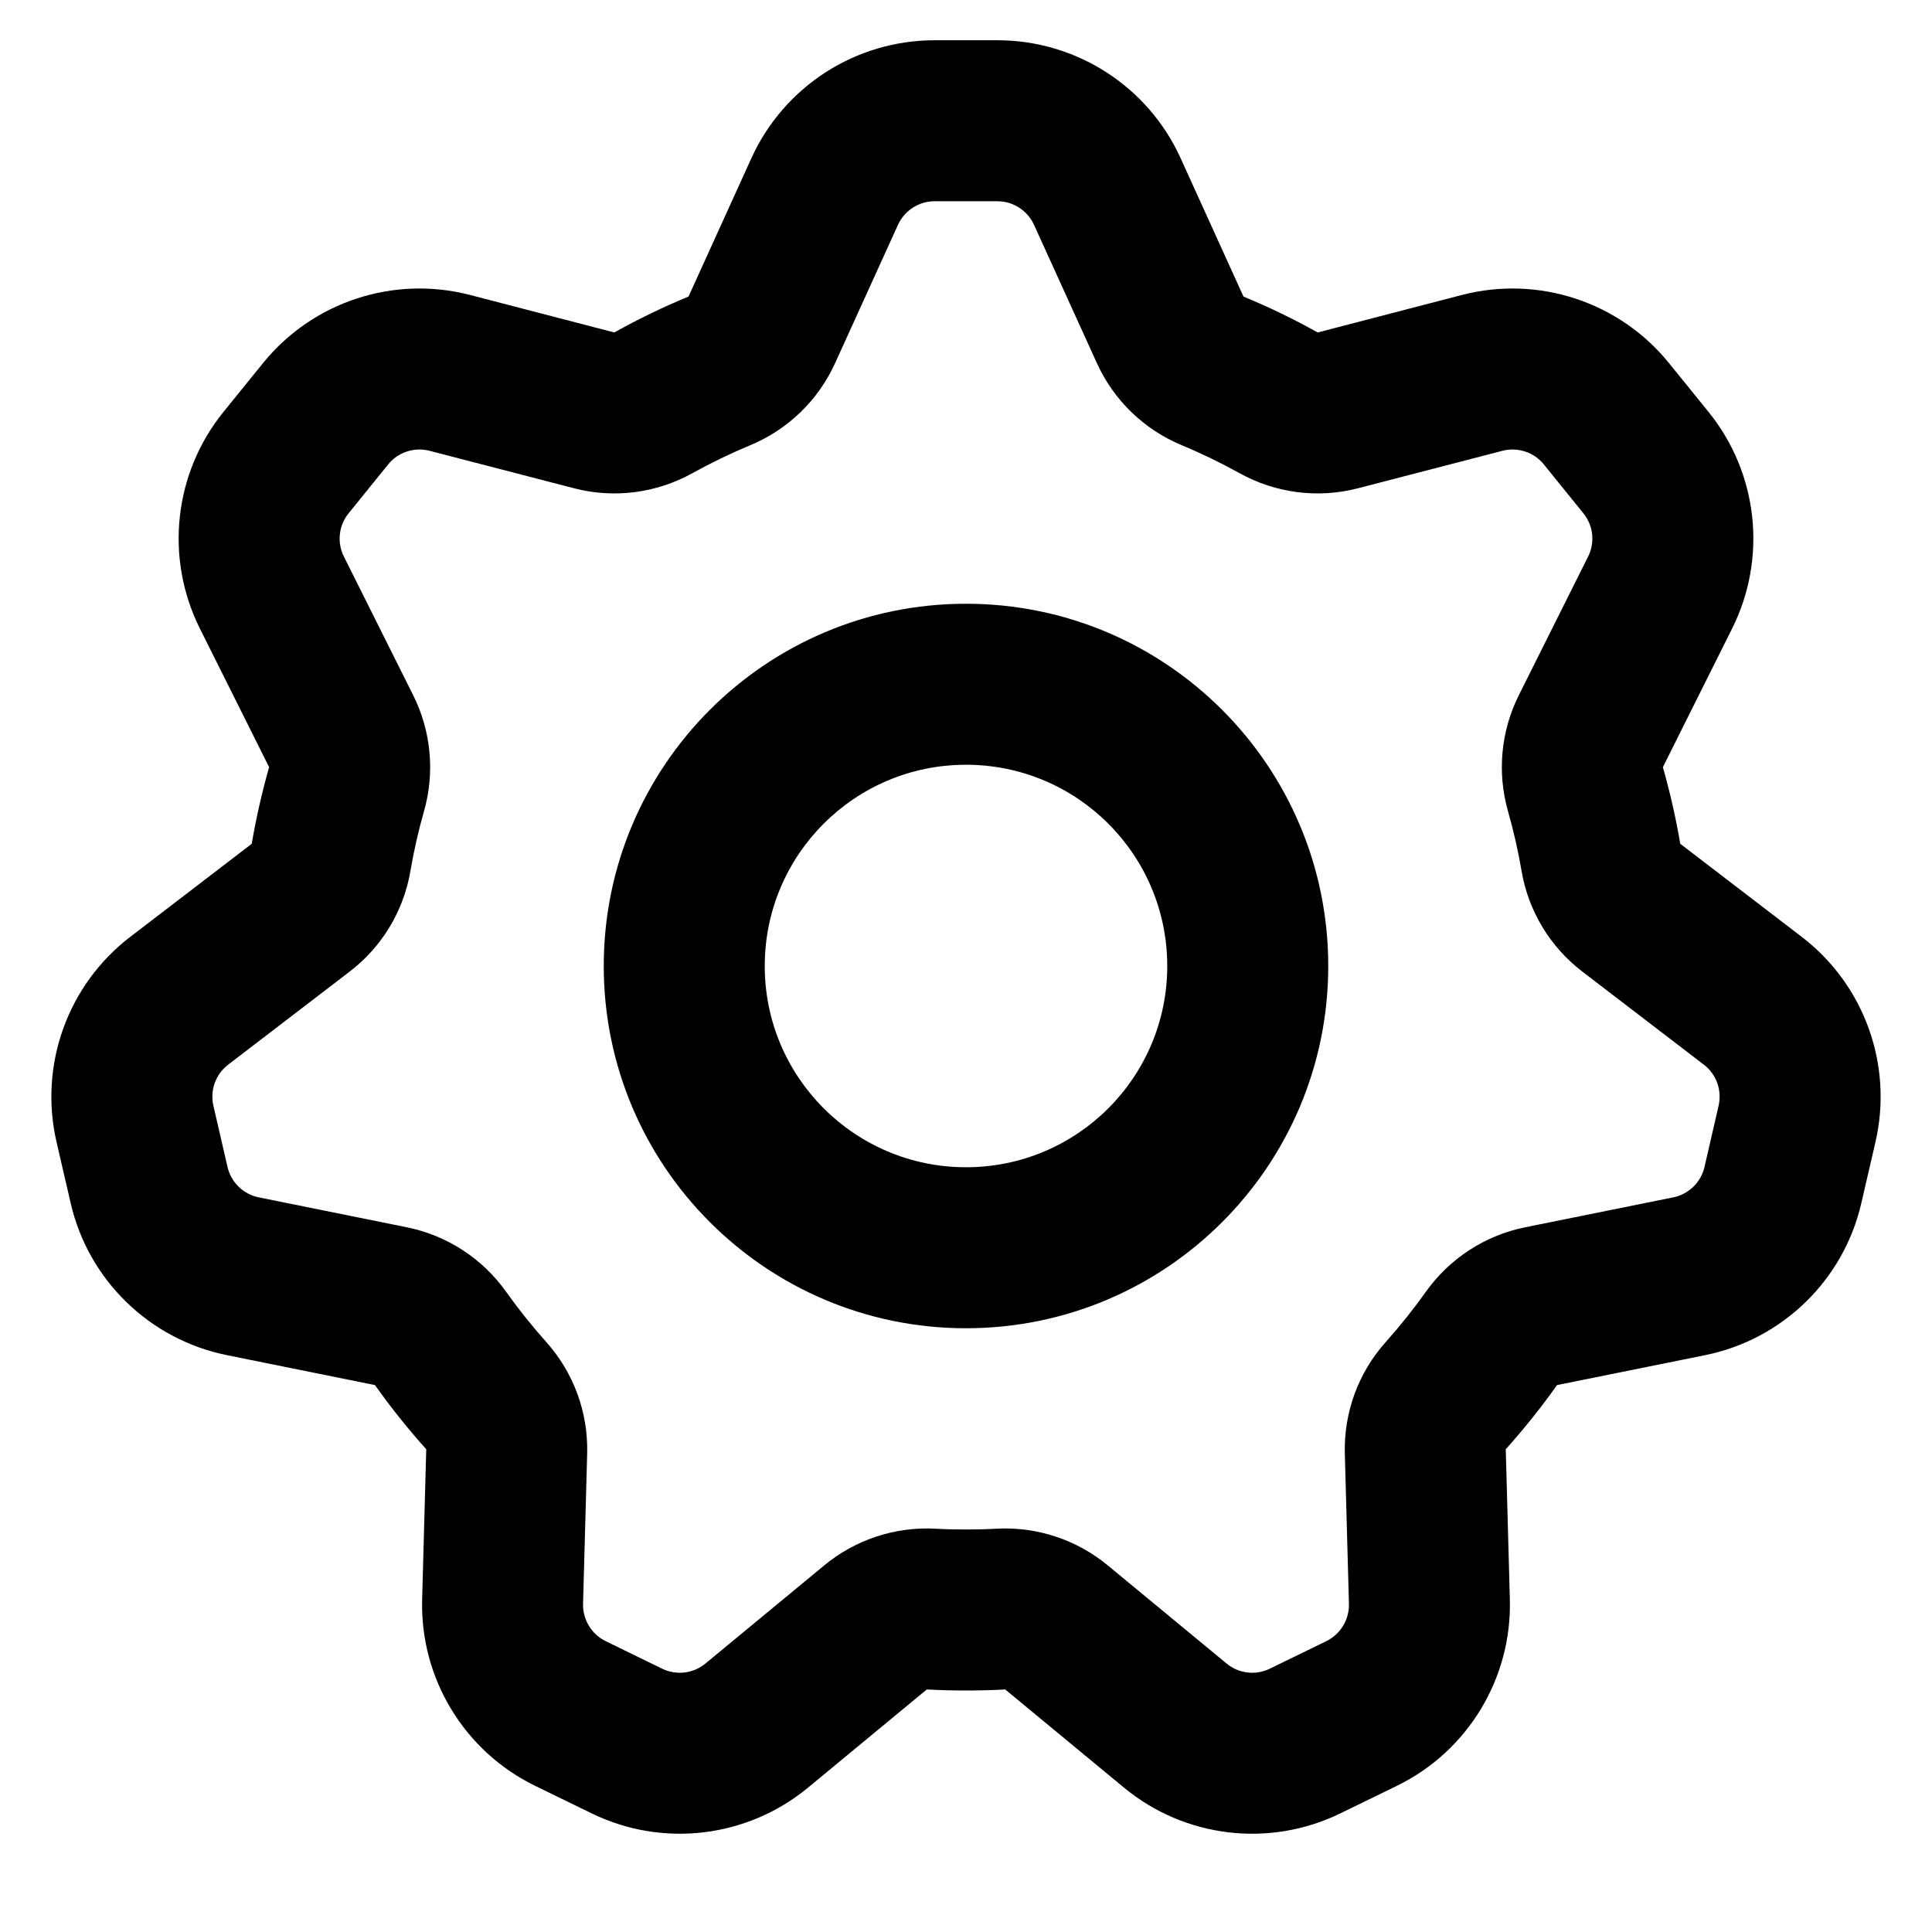
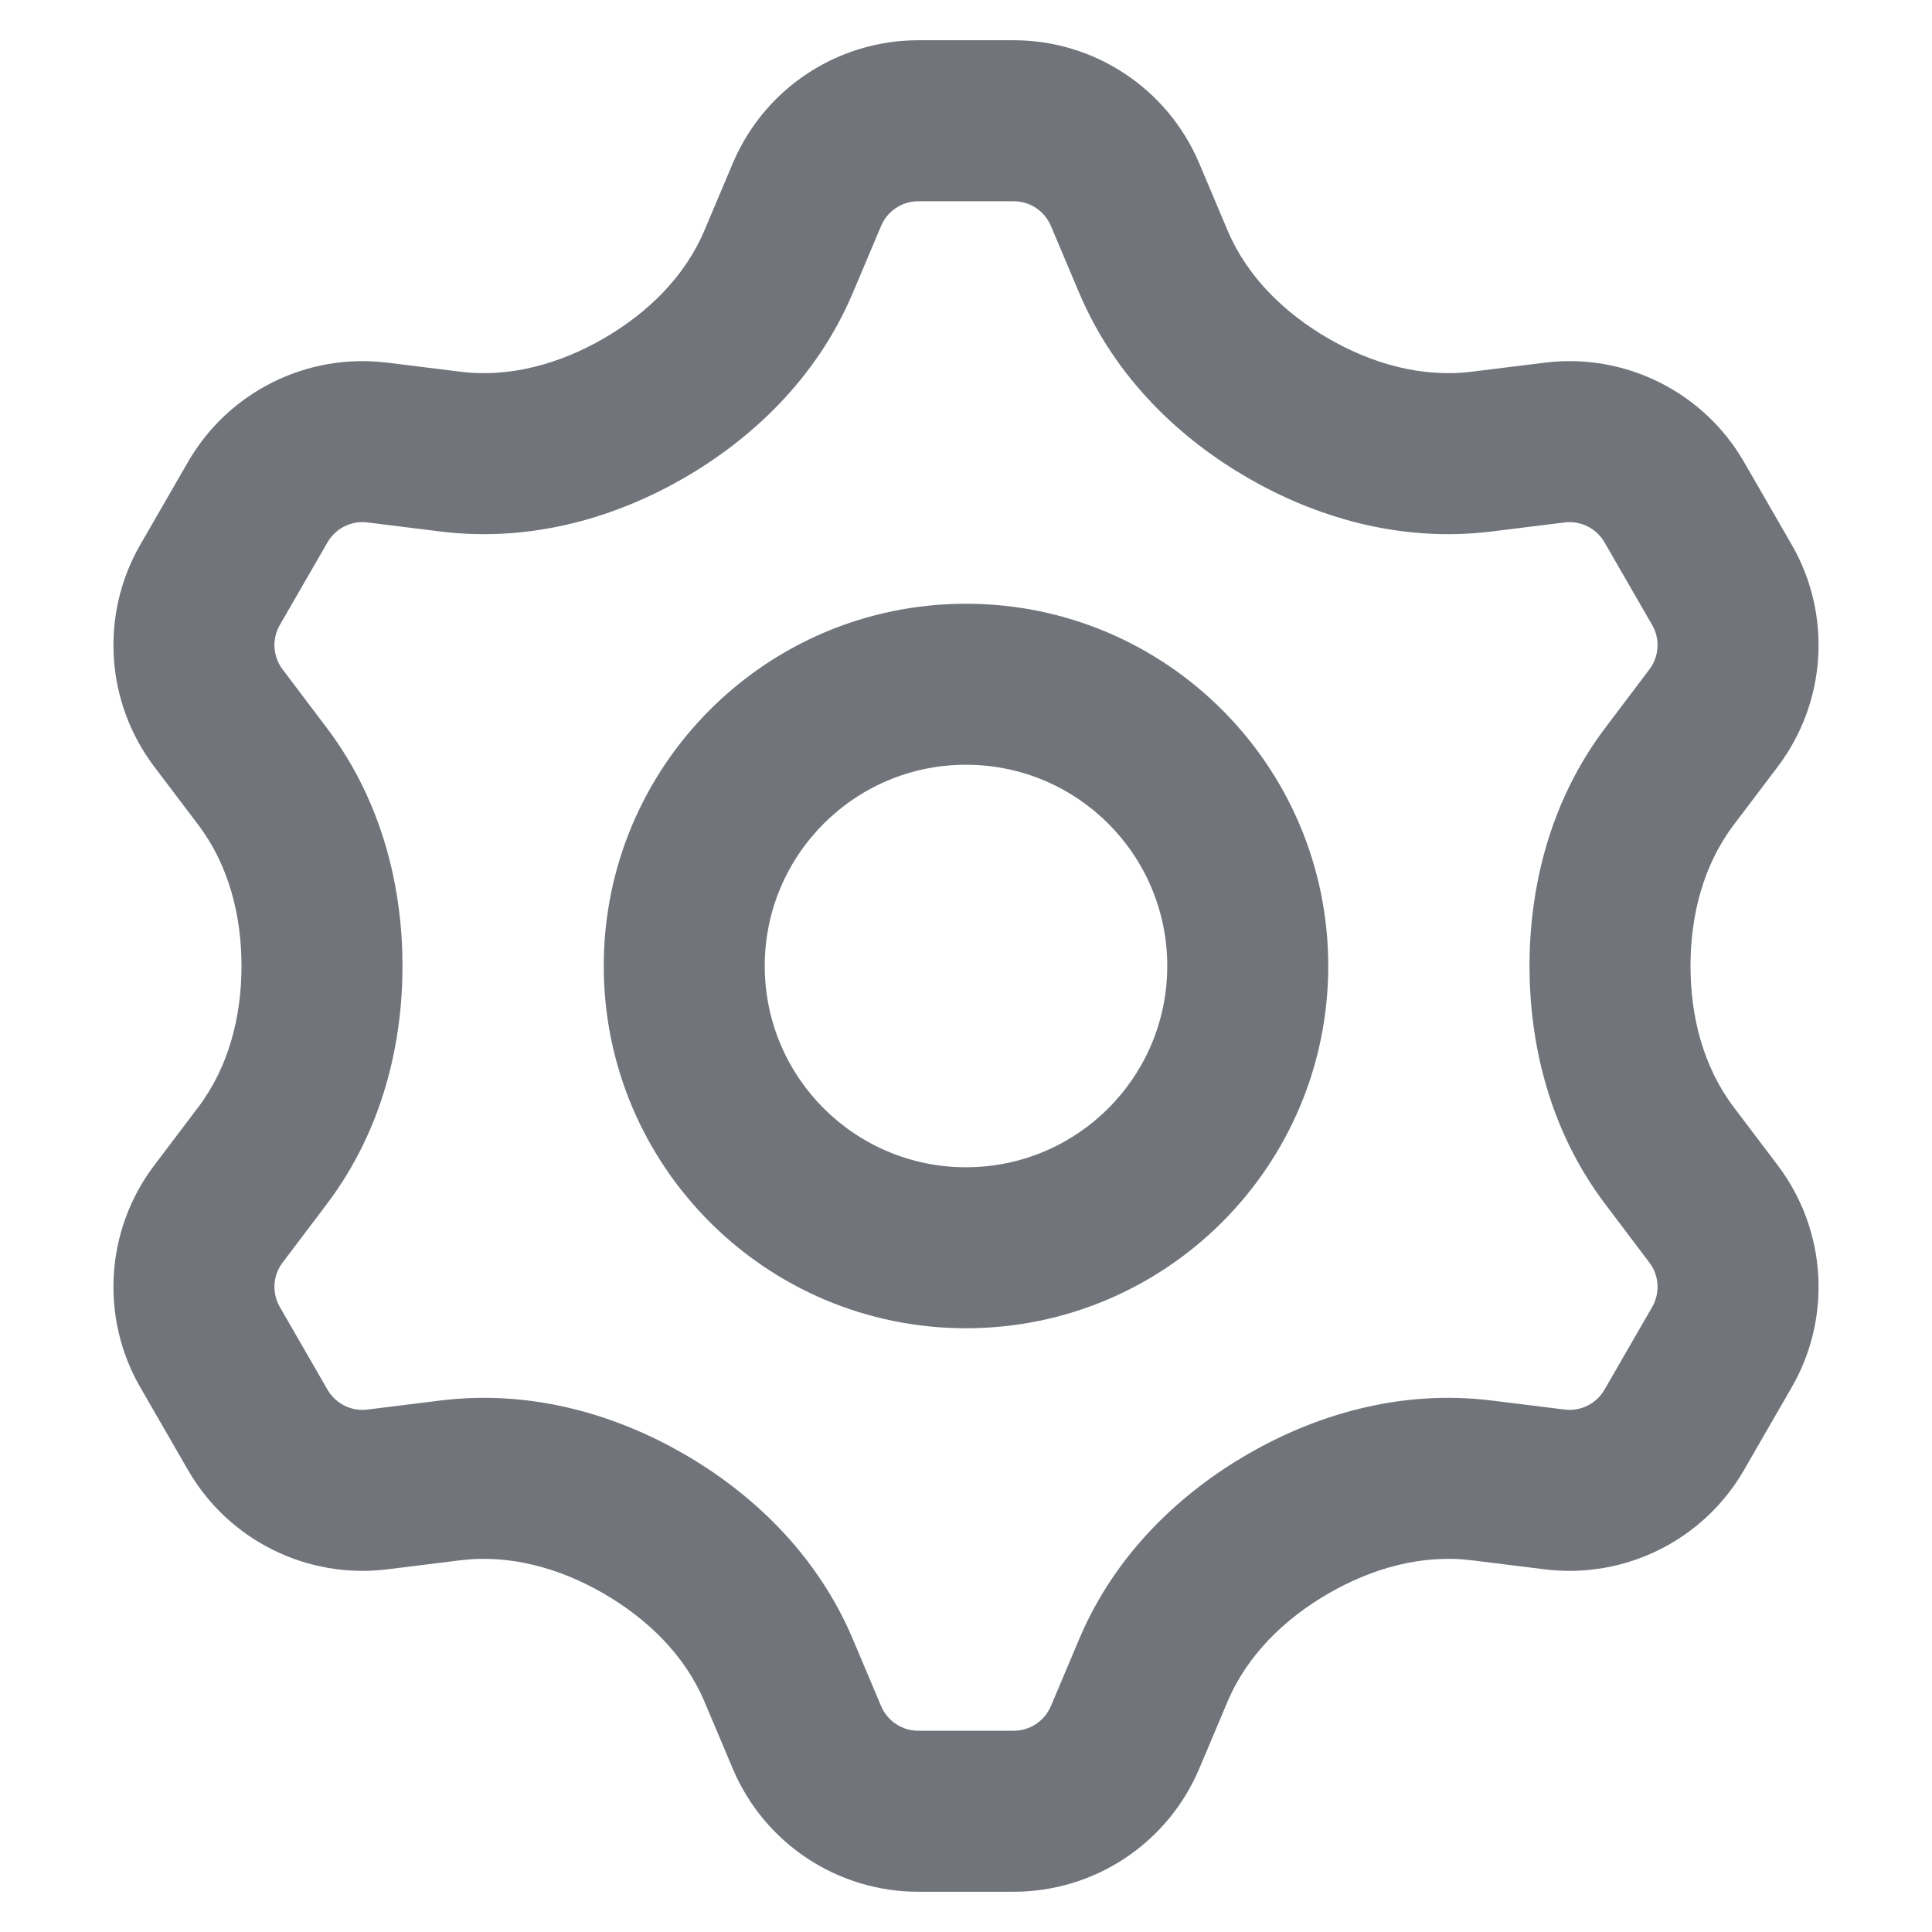
<svg xmlns="http://www.w3.org/2000/svg" width="24" height="24" viewBox="0 0 24 24" fill="none">
-   <path fill-rule="evenodd" clip-rule="evenodd" d="M10.374 4.511C10.164 4.973 9.787 5.337 9.319 5.531C9.074 5.633 8.835 5.749 8.603 5.877C8.154 6.127 7.626 6.195 7.129 6.065L5.336 5.6C5.146 5.551 4.945 5.617 4.822 5.769L4.331 6.376C4.207 6.528 4.184 6.739 4.272 6.914L5.132 8.635C5.356 9.082 5.404 9.597 5.267 10.078C5.198 10.319 5.142 10.566 5.099 10.817C5.015 11.315 4.745 11.763 4.343 12.07L2.834 13.226C2.678 13.345 2.607 13.544 2.651 13.736L2.826 14.496C2.87 14.687 3.022 14.835 3.214 14.874L5.055 15.246C5.553 15.347 5.994 15.634 6.288 16.048C6.442 16.264 6.608 16.472 6.784 16.669C7.126 17.05 7.308 17.547 7.294 18.058L7.243 19.924C7.238 20.119 7.348 20.301 7.524 20.387L8.225 20.729C8.402 20.815 8.612 20.79 8.763 20.665L10.24 19.445C10.626 19.126 11.119 18.963 11.62 18.99C11.745 18.997 11.872 19 12 19C12.128 19 12.255 18.997 12.38 18.99C12.881 18.963 13.374 19.126 13.76 19.445L15.237 20.665C15.388 20.79 15.598 20.815 15.774 20.729L16.476 20.387C16.652 20.301 16.762 20.119 16.757 19.924L16.706 18.058C16.692 17.547 16.874 17.05 17.216 16.669C17.392 16.472 17.558 16.264 17.712 16.048C18.006 15.634 18.447 15.347 18.945 15.246L20.786 14.874C20.978 14.835 21.13 14.687 21.174 14.496L21.349 13.736C21.393 13.544 21.322 13.345 21.166 13.226L19.657 12.07C19.255 11.763 18.985 11.315 18.901 10.817C18.858 10.566 18.802 10.319 18.733 10.078C18.596 9.597 18.644 9.082 18.868 8.635L19.728 6.914C19.816 6.739 19.793 6.528 19.669 6.376L21.172 5.159L19.669 6.376L19.178 5.769C19.055 5.617 18.854 5.551 18.664 5.6L16.871 6.065C16.374 6.195 15.846 6.127 15.396 5.877C15.165 5.749 14.927 5.633 14.681 5.531C14.213 5.337 13.836 4.973 13.626 4.511L12.845 2.793C12.764 2.615 12.586 2.5 12.39 2.5H11.61C11.414 2.5 11.236 2.615 11.155 2.793L10.374 4.511ZM15.447 3.684L14.666 1.965C14.261 1.073 13.371 0.5 12.39 0.5H11.61C10.629 0.5 9.74 1.073 9.334 1.965L8.553 3.684C8.236 3.815 7.928 3.964 7.631 4.13L5.839 3.664C4.89 3.418 3.884 3.749 3.267 4.511L2.776 5.117C2.159 5.879 2.045 6.931 2.483 7.808L3.343 9.53C3.255 9.841 3.182 10.159 3.127 10.482L1.618 11.638C0.84 12.234 0.482 13.23 0.702 14.185L0.878 14.946C1.098 15.901 1.857 16.639 2.818 16.834L4.658 17.206C4.855 17.484 5.068 17.75 5.295 18.003L5.244 19.869C5.218 20.849 5.766 21.754 6.647 22.184L7.349 22.526C8.23 22.956 9.281 22.831 10.037 22.207L11.513 20.987C11.675 20.996 11.837 21 12 21C12.163 21 12.325 20.996 12.487 20.987L13.963 22.207C14.719 22.831 15.77 22.956 16.651 22.526L17.353 22.184C18.234 21.754 18.782 20.849 18.756 19.869L18.705 18.003C18.932 17.75 19.145 17.484 19.342 17.206L21.183 16.834C22.143 16.639 22.902 15.901 23.122 14.946L23.298 14.185C23.518 13.23 23.16 12.234 22.382 11.638L20.873 10.482C20.818 10.159 20.745 9.841 20.657 9.53L21.517 7.808C21.955 6.931 21.841 5.879 21.224 5.117L20.733 4.511C20.116 3.749 19.11 3.418 18.161 3.664L16.369 4.13C16.072 3.964 15.764 3.815 15.447 3.684ZM16.5 12C16.5 14.485 14.485 16.5 12 16.5C9.515 16.5 7.5 14.485 7.5 12C7.5 9.515 9.515 7.5 12 7.5C14.485 7.5 16.5 9.515 16.5 12ZM14.5 12C14.5 13.381 13.381 14.5 12 14.5C10.619 14.5 9.5 13.381 9.5 12C9.5 10.619 10.619 9.5 12 9.5C13.381 9.5 14.5 10.619 14.5 12Z" fill="black" />
+   <path fill-rule="evenodd" clip-rule="evenodd" d="M11.407 2.5C11.206 2.5 11.025 2.62 10.946 2.805L10.592 3.643C10.136 4.72 9.313 5.466 8.5 5.936C7.681 6.41 6.626 6.746 5.468 6.602L4.564 6.49C4.365 6.465 4.17 6.562 4.069 6.736L3.476 7.764C3.376 7.938 3.389 8.155 3.51 8.315L4.06 9.043C4.763 9.973 5 11.056 5 12C5 12.944 4.763 14.027 4.06 14.957L3.51 15.685L1.914 14.479L2.464 13.752C2.842 13.252 3 12.627 3 12C3 11.373 2.842 10.748 2.464 10.248L1.914 9.521C1.309 8.719 1.242 7.633 1.744 6.764L2.337 5.736C2.839 4.867 3.813 4.382 4.81 4.505L5.714 4.617C6.336 4.695 6.955 4.519 7.498 4.205C8.041 3.891 8.506 3.441 8.75 2.864L9.104 2.026C9.496 1.101 10.402 0.5 11.407 0.5H12.593C13.597 0.5 14.504 1.101 14.896 2.026L15.25 2.864C15.494 3.441 15.959 3.891 16.502 4.205C17.045 4.519 17.664 4.695 18.286 4.617L19.19 4.505C20.187 4.382 21.161 4.867 21.663 5.736L19.931 6.736C19.83 6.562 19.636 6.465 19.436 6.49L18.532 6.602C17.374 6.746 16.319 6.41 15.5 5.936C14.687 5.466 13.864 4.72 13.408 3.643L13.054 2.805C12.975 2.62 12.794 2.5 12.593 2.5H11.407ZM1.744 17.236L2.337 18.264C2.839 19.133 3.813 19.618 4.81 19.495L5.714 19.383C6.336 19.305 6.955 19.481 7.498 19.795C8.041 20.109 8.506 20.559 8.75 21.136L9.104 21.974C9.496 22.899 10.402 23.5 11.407 23.5H12.593C13.597 23.5 14.504 22.899 14.896 21.974L15.25 21.136C15.494 20.559 15.959 20.109 16.502 19.795C17.045 19.481 17.664 19.305 18.286 19.383L19.19 19.495C20.187 19.618 21.161 19.133 21.663 18.264L22.256 17.236C22.758 16.367 22.691 15.281 22.086 14.479L21.536 13.752C21.158 13.252 21 12.627 21 12C21 11.373 21.158 10.748 21.536 10.248L22.086 9.521C22.691 8.719 22.758 7.633 22.256 6.764L21.663 5.736L19.931 6.736L20.524 7.764C20.624 7.938 20.611 8.155 20.49 8.315L19.94 9.043C19.237 9.973 19 11.056 19 12C19 12.944 19.237 14.027 19.94 14.957L20.49 15.685C20.611 15.845 20.624 16.062 20.524 16.236L19.931 17.264C19.83 17.438 19.636 17.535 19.436 17.51L18.532 17.398C17.374 17.254 16.319 17.59 15.5 18.064C14.687 18.534 13.864 19.28 13.408 20.357L13.054 21.195C12.975 21.38 12.794 21.5 12.593 21.5H11.407C11.206 21.5 11.025 21.38 10.946 21.195L10.592 20.357C10.136 19.28 9.313 18.534 8.5 18.064C7.681 17.59 6.626 17.254 5.468 17.398L4.564 17.51C4.365 17.535 4.17 17.438 4.069 17.264L3.476 16.236L1.744 17.236ZM1.744 17.236L3.476 16.236C3.376 16.062 3.389 15.845 3.51 15.685L1.914 14.479C1.309 15.281 1.242 16.367 1.744 17.236ZM16.5 12C16.5 14.485 14.485 16.5 12 16.5C9.515 16.5 7.5 14.485 7.5 12C7.5 9.515 9.515 7.5 12 7.5C14.485 7.5 16.5 9.515 16.5 12ZM14.5 12C14.5 13.381 13.381 14.5 12 14.5C10.619 14.5 9.5 13.381 9.5 12C9.5 10.619 10.619 9.5 12 9.5C13.381 9.5 14.5 10.619 14.5 12Z" fill="#71747A" />
</svg>
